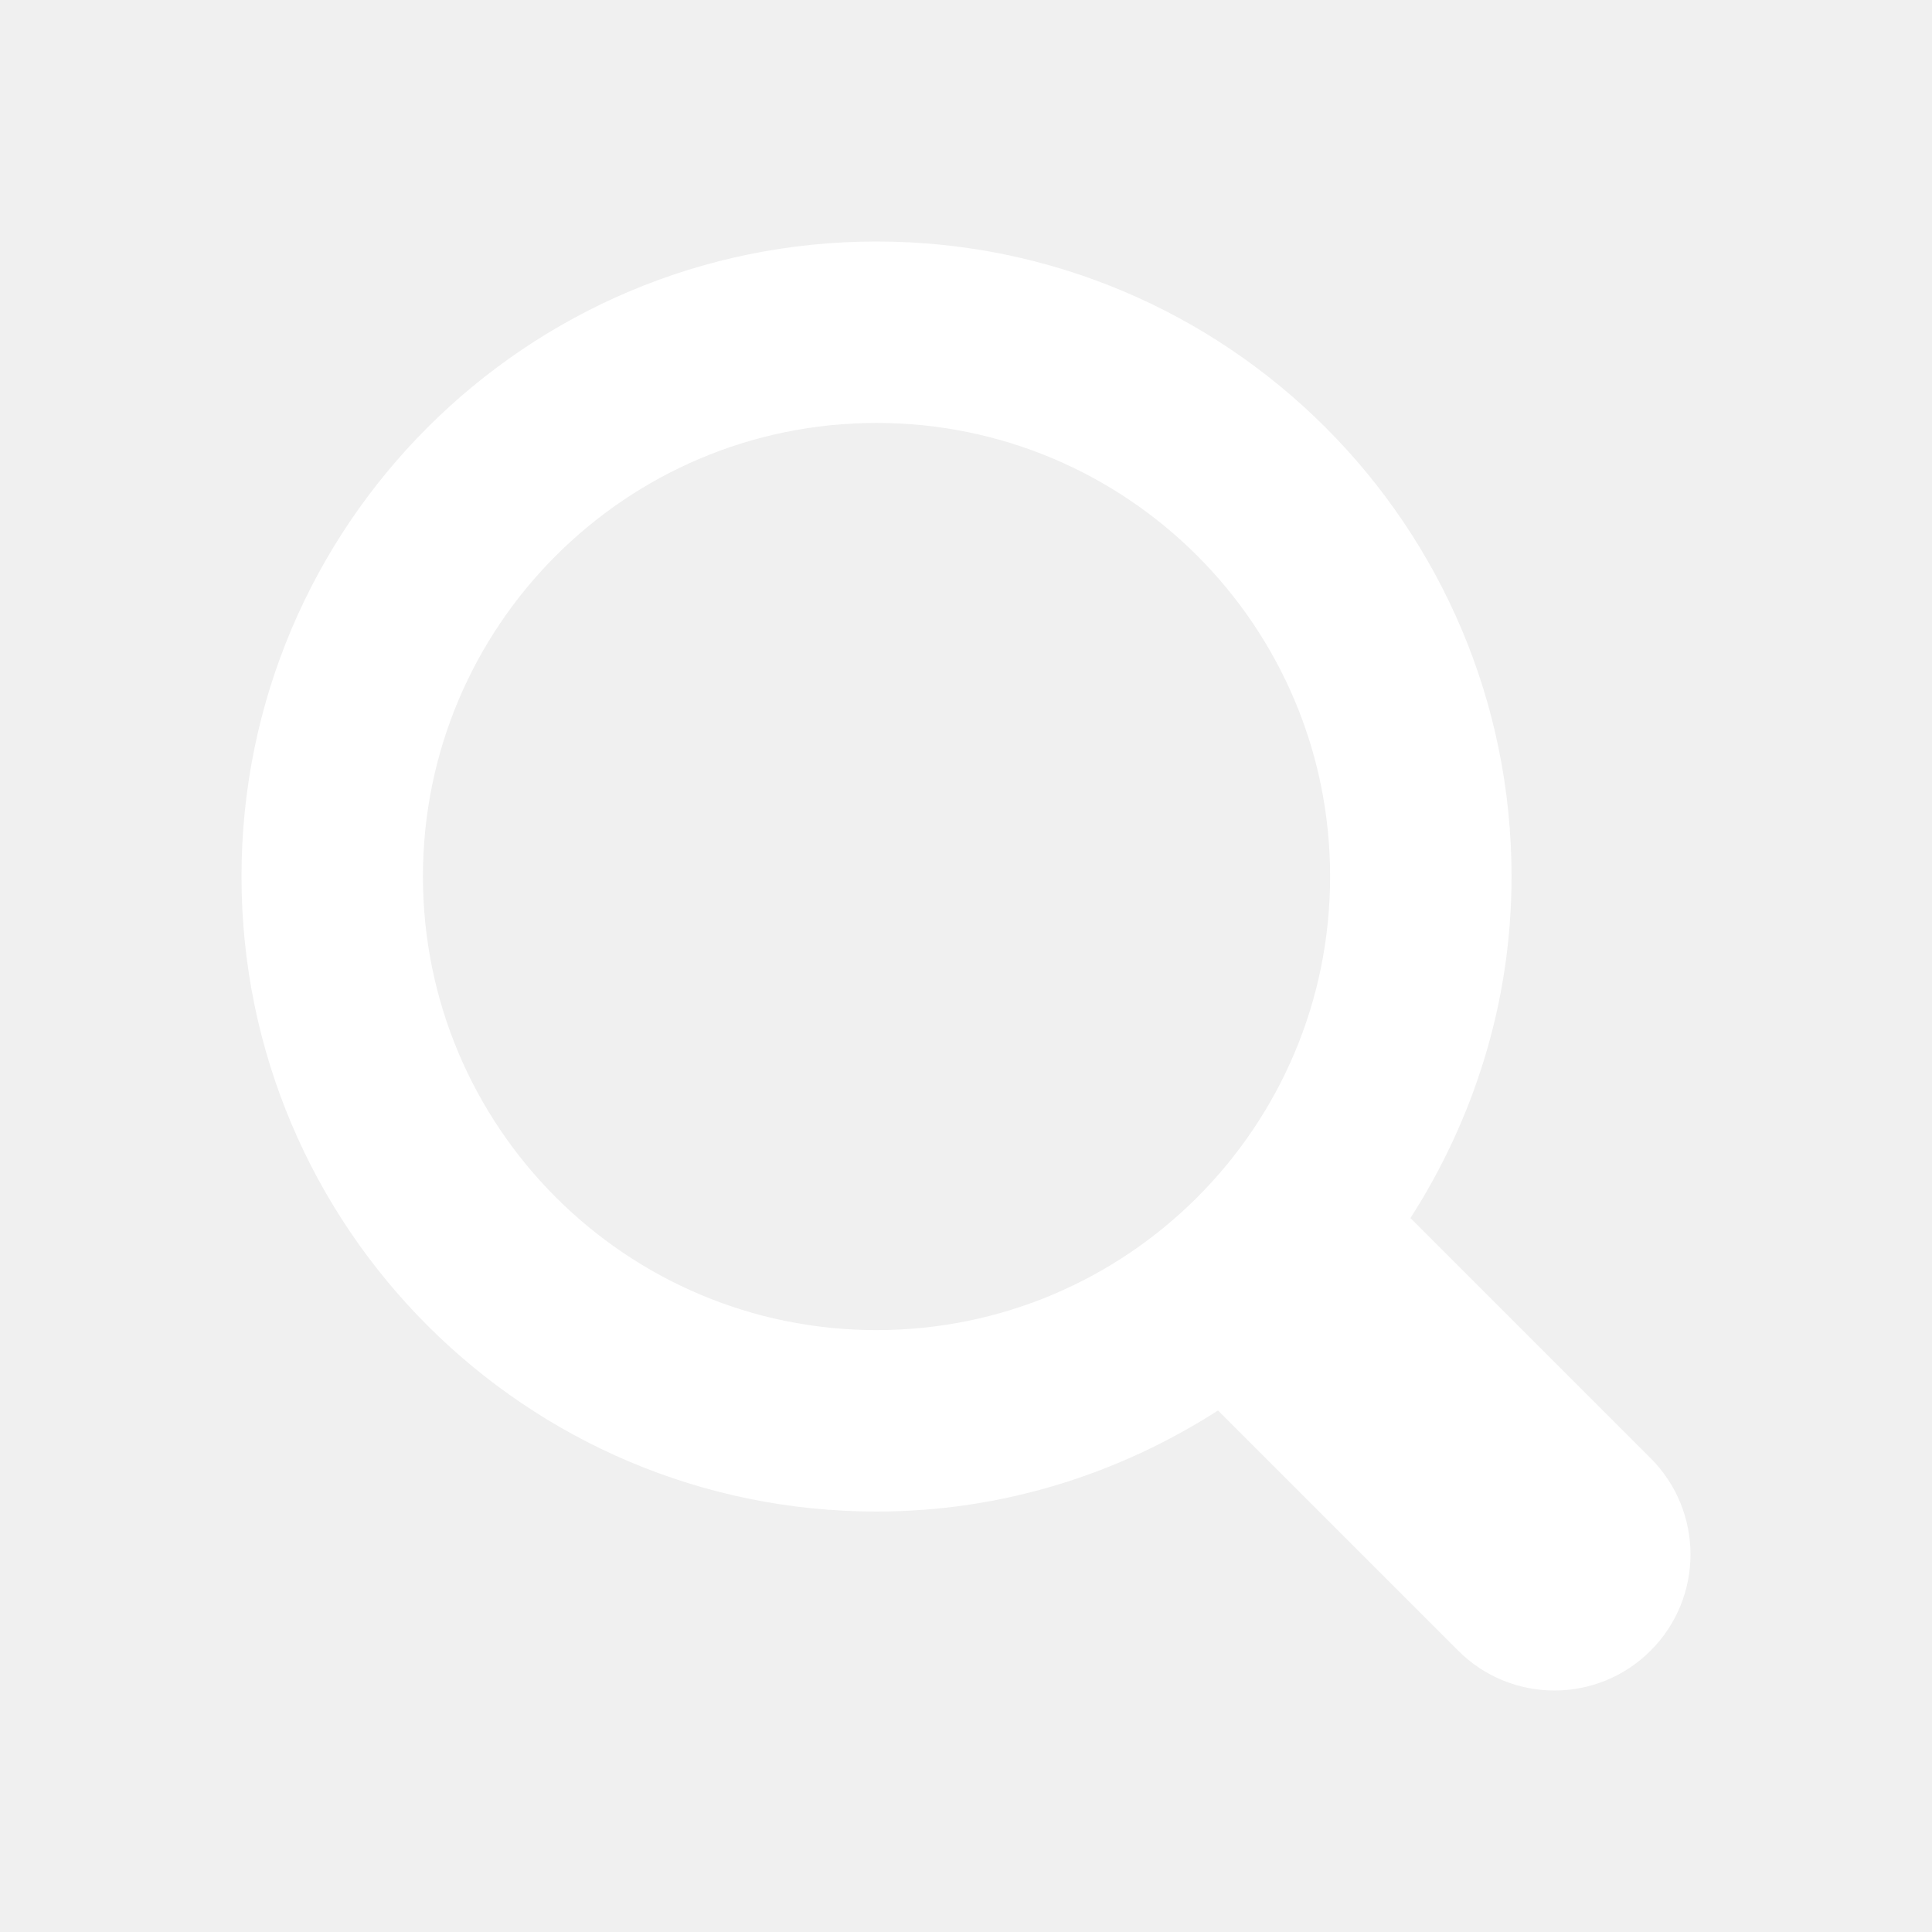
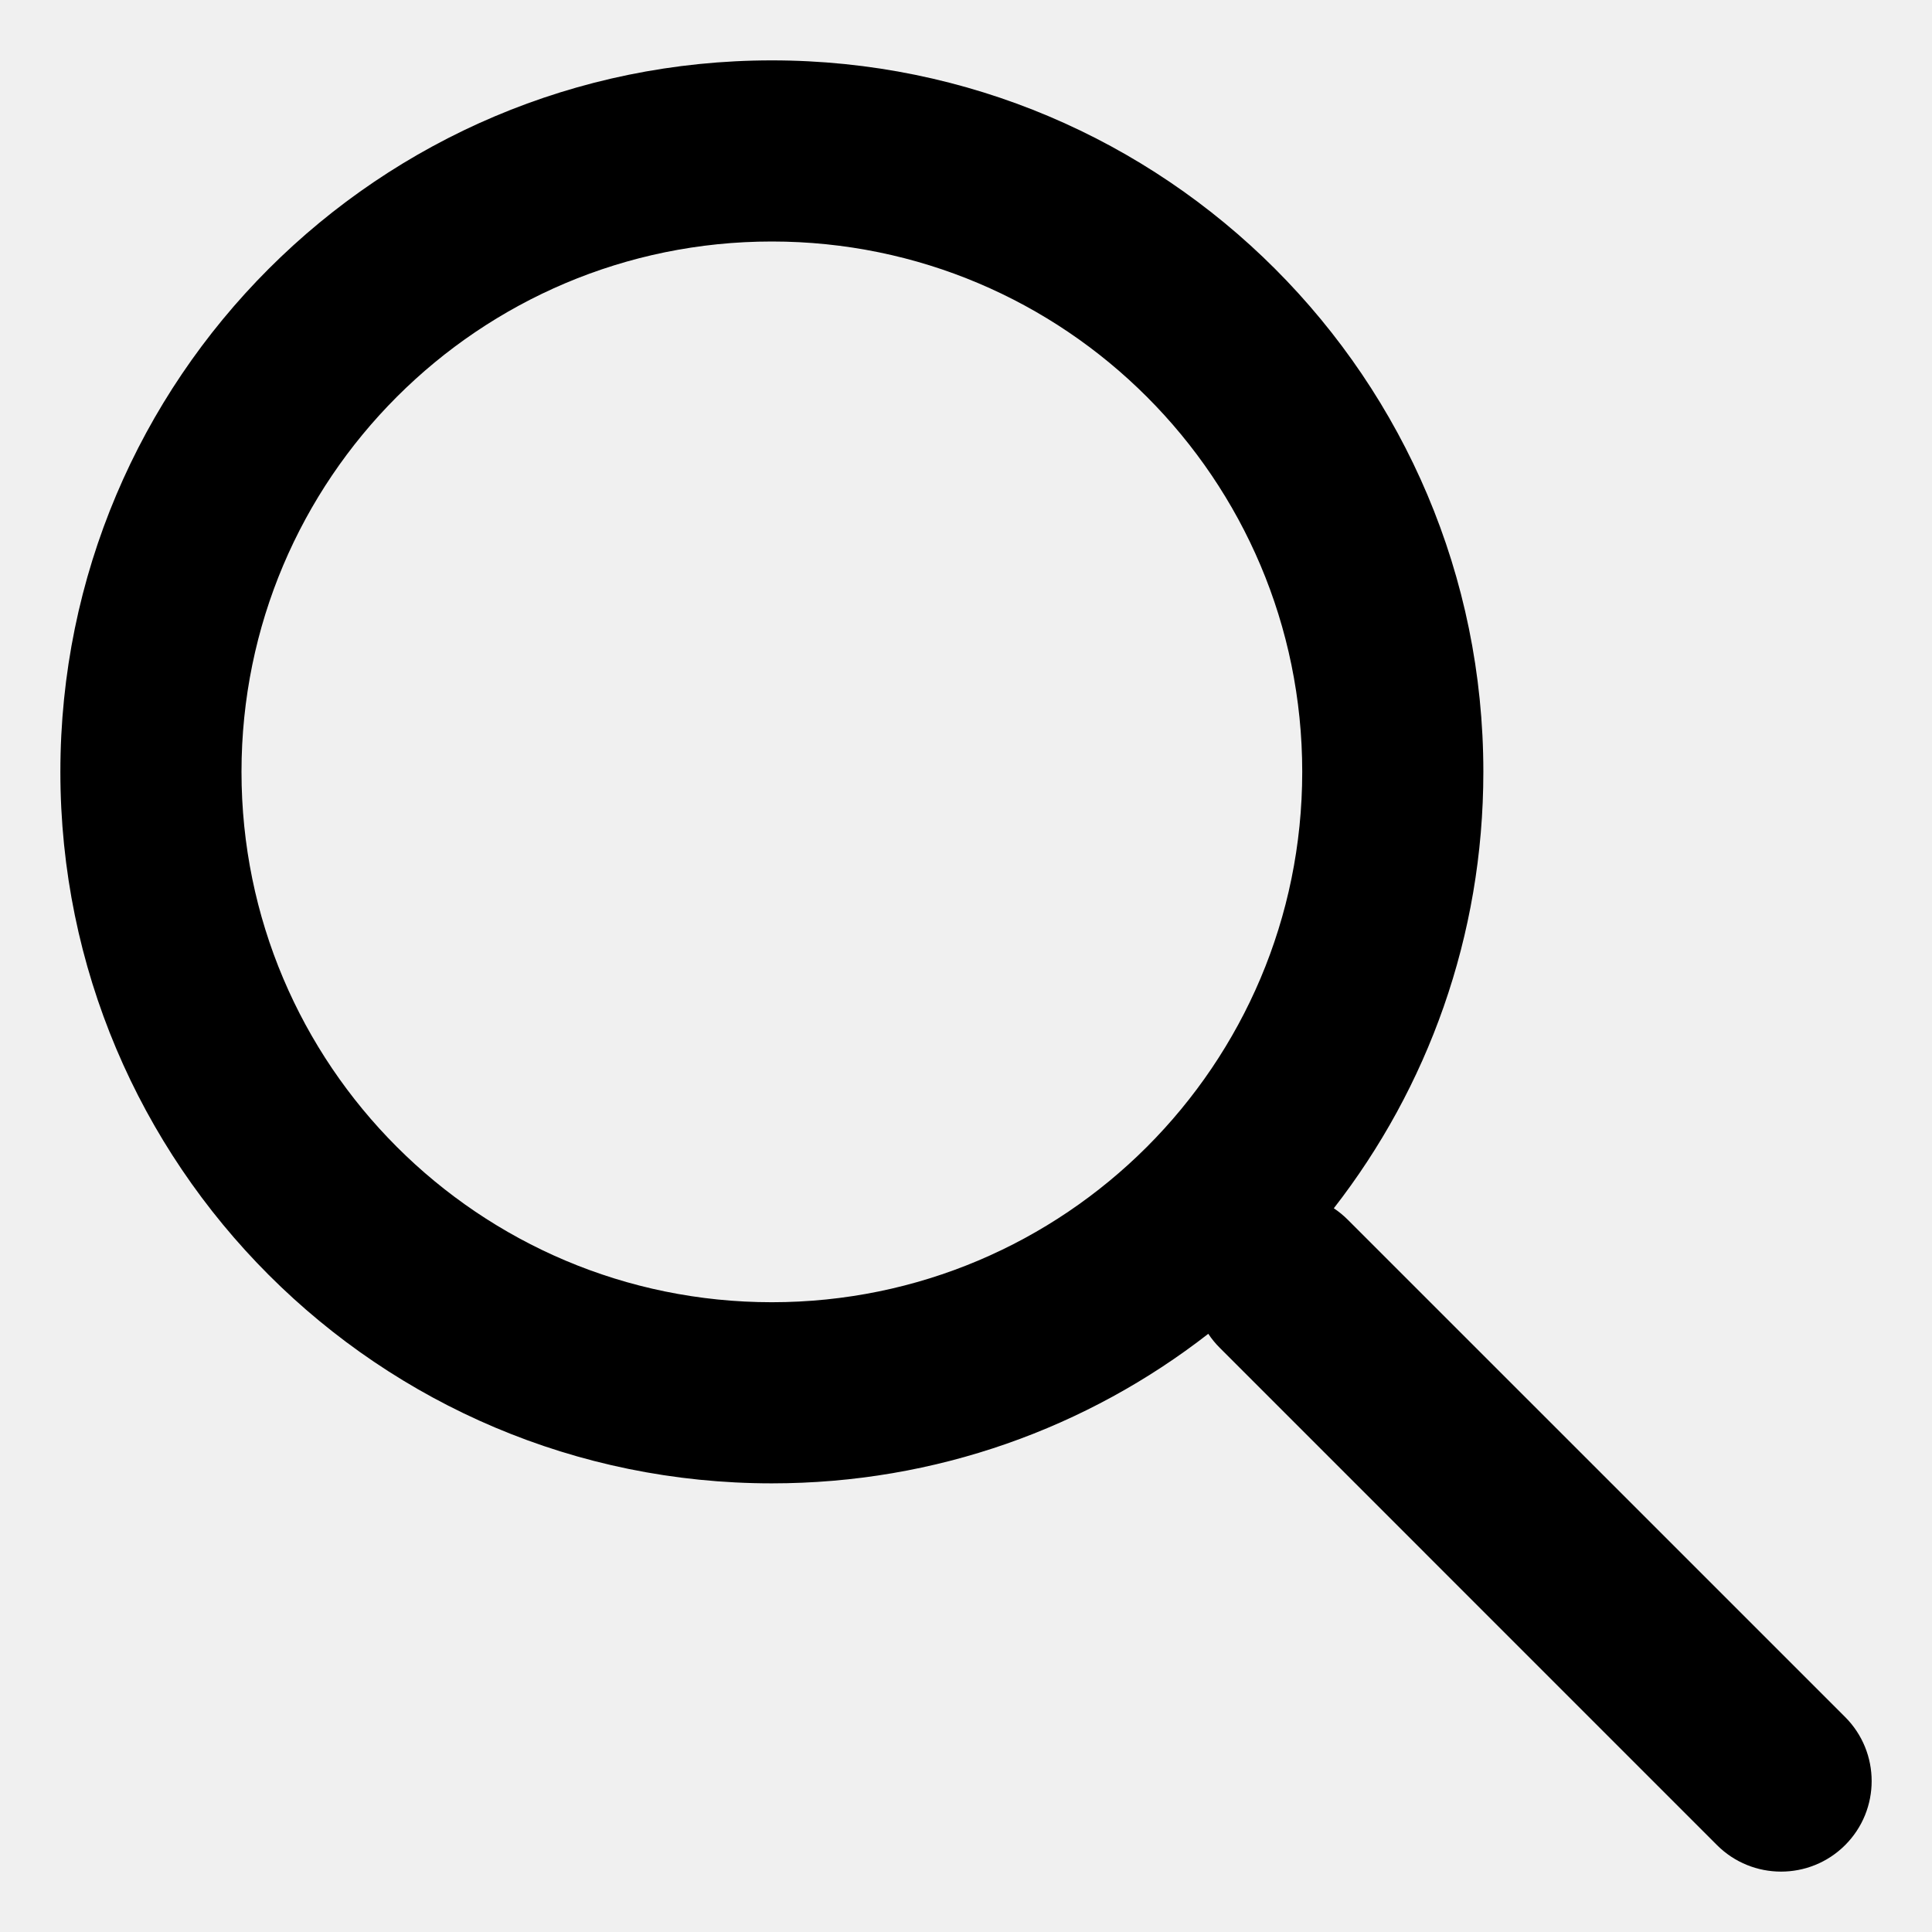
- <svg xmlns="http://www.w3.org/2000/svg" xmlns:xlink="http://www.w3.org/1999/xlink" width="400" height="400" id="svg4498" version="1.1">
-   <defs id="defs4500">
-     <filter filterUnits="objectBoundingBox" height="2" id="filter-2" width="2" x="-0.5" y="-0.5">
-       <feOffset dx="0" dy="4" in="SourceAlpha" result="shadowOffsetOuter1" id="feOffset12" />
-       <feGaussianBlur in="shadowOffsetOuter1" result="shadowBlurOuter1" stdDeviation="2" id="feGaussianBlur14" />
-       <feColorMatrix in="shadowBlurOuter1" type="matrix" values="0 0 0 0 0   0 0 0 0 0   0 0 0 0 0  0 0 0 0.5 0" id="feColorMatrix16" />
-     </filter>
-     <filter filterUnits="objectBoundingBox" height="2" id="filter-4" width="2" x="-0.5" y="-0.5">
-       <feOffset dx="0" dy="4" in="SourceAlpha" result="shadowOffsetOuter1" id="feOffset20" />
-       <feGaussianBlur in="shadowOffsetOuter1" result="shadowBlurOuter1" stdDeviation="2" id="feGaussianBlur22" />
-       <feColorMatrix in="shadowBlurOuter1" type="matrix" values="0 0 0 0 0   0 0 0 0 0   0 0 0 0 0  0 0 0 0.5 0" id="feColorMatrix24" />
-     </filter>
-   </defs>
-   <g id="layer1" transform="translate(-193.4136,-153.8354)">
-     <use transform="rotate(45,129.8702,209.4477)" height="100%" width="100%" y="0" x="0" style="fill:#fbf0b8;fill-rule:evenodd" id="use32" xlink:href="#path-1" />
-     <use transform="rotate(45,129.8702,209.4477)" height="100%" width="100%" y="0" x="0" style="fill:#fbf0b8;fill-rule:evenodd" id="use32-1" xlink:href="#path-1" />
-     <use transform="rotate(45,129.8702,209.4477)" height="100%" width="100%" y="0" x="0" style="fill:#fbf0b8;fill-rule:evenodd" id="use32-8" xlink:href="#path-1" />
-     <path id="path836" d="m 535.16,495.582 c -11.005,11.005 -28.843,11.005 -39.848,0 l -49.724,-49.724 c -20.443,13.114 -44.607,20.928 -70.699,20.928 -72.607,0 -131.475,-58.86 -131.475,-131.475 0,-72.615 58.869,-131.475 131.475,-131.475 72.616,0 131.475,58.859 131.475,131.475 0,26.082 -7.823,50.257 -20.929,70.709 l 49.724,49.724 c 11.005,11.005 11.005,28.833 0,39.839 z M 374.889,241.399 c -51.862,0 -93.911,42.039 -93.911,93.91 0,51.871 42.049,93.911 93.911,93.911 51.87,0 93.91,-42.04 93.91,-93.911 0,-51.871 -42.04,-93.91 -93.91,-93.91 z" style="stroke-width:0.586;fill:#ffffff;fill-opacity:1" />
-   </g>
+ <svg xmlns="http://www.w3.org/2000/svg" width="32" height="32" viewBox="0 0 32 32" fill="none">
+   <path d="M12.784 1C6.276 1 1 6.276 1 12.784C1 19.293 6.276 24.569 12.784 24.569C15.509 24.569 18.017 23.645 20.013 22.092C20.067 22.174 20.131 22.252 20.203 22.324L28.439 30.561C29.025 31.146 29.975 31.146 30.561 30.561C31.147 29.975 31.147 29.025 30.561 28.439L22.324 20.203C22.252 20.131 22.174 20.067 22.092 20.013C23.645 18.017 24.569 15.509 24.569 12.784C24.569 6.276 19.293 1 12.784 1ZM4 12.784C4 7.933 7.933 4 12.784 4C17.636 4 21.569 7.933 21.569 12.784C21.569 17.636 17.636 21.569 12.784 21.569C7.933 21.569 4 17.636 4 12.784Z" fill="black" />
</svg>
